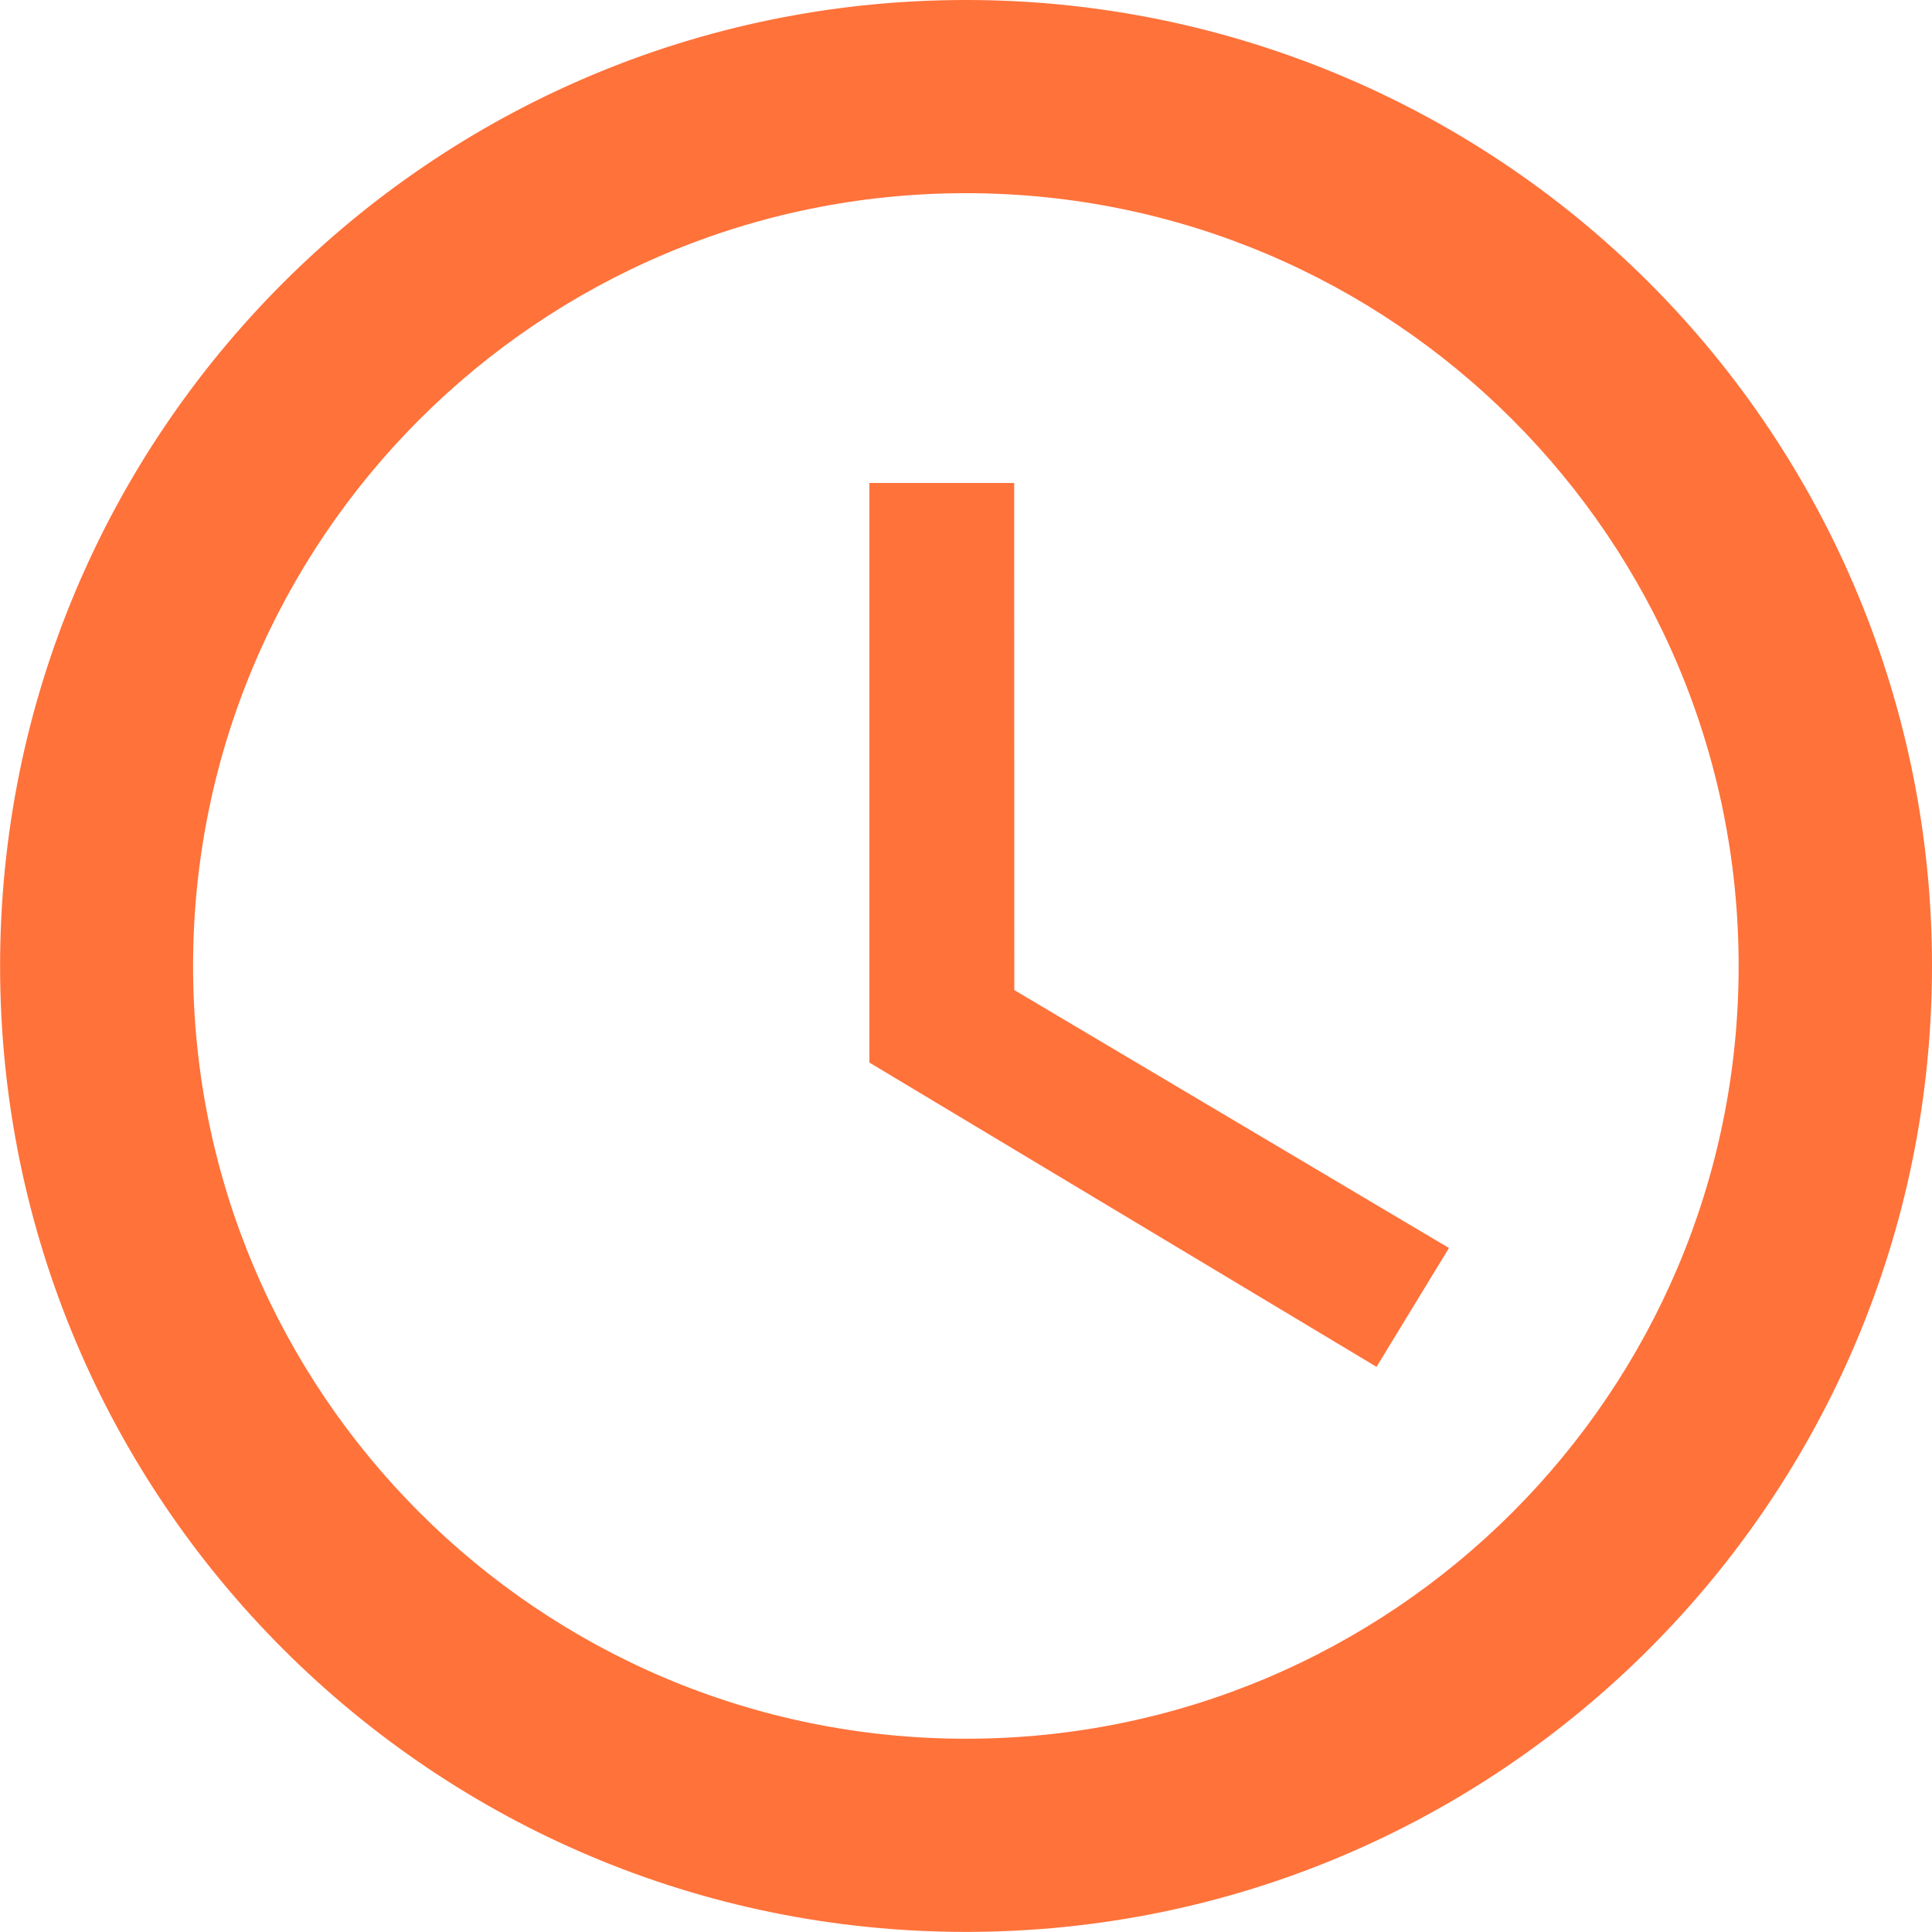
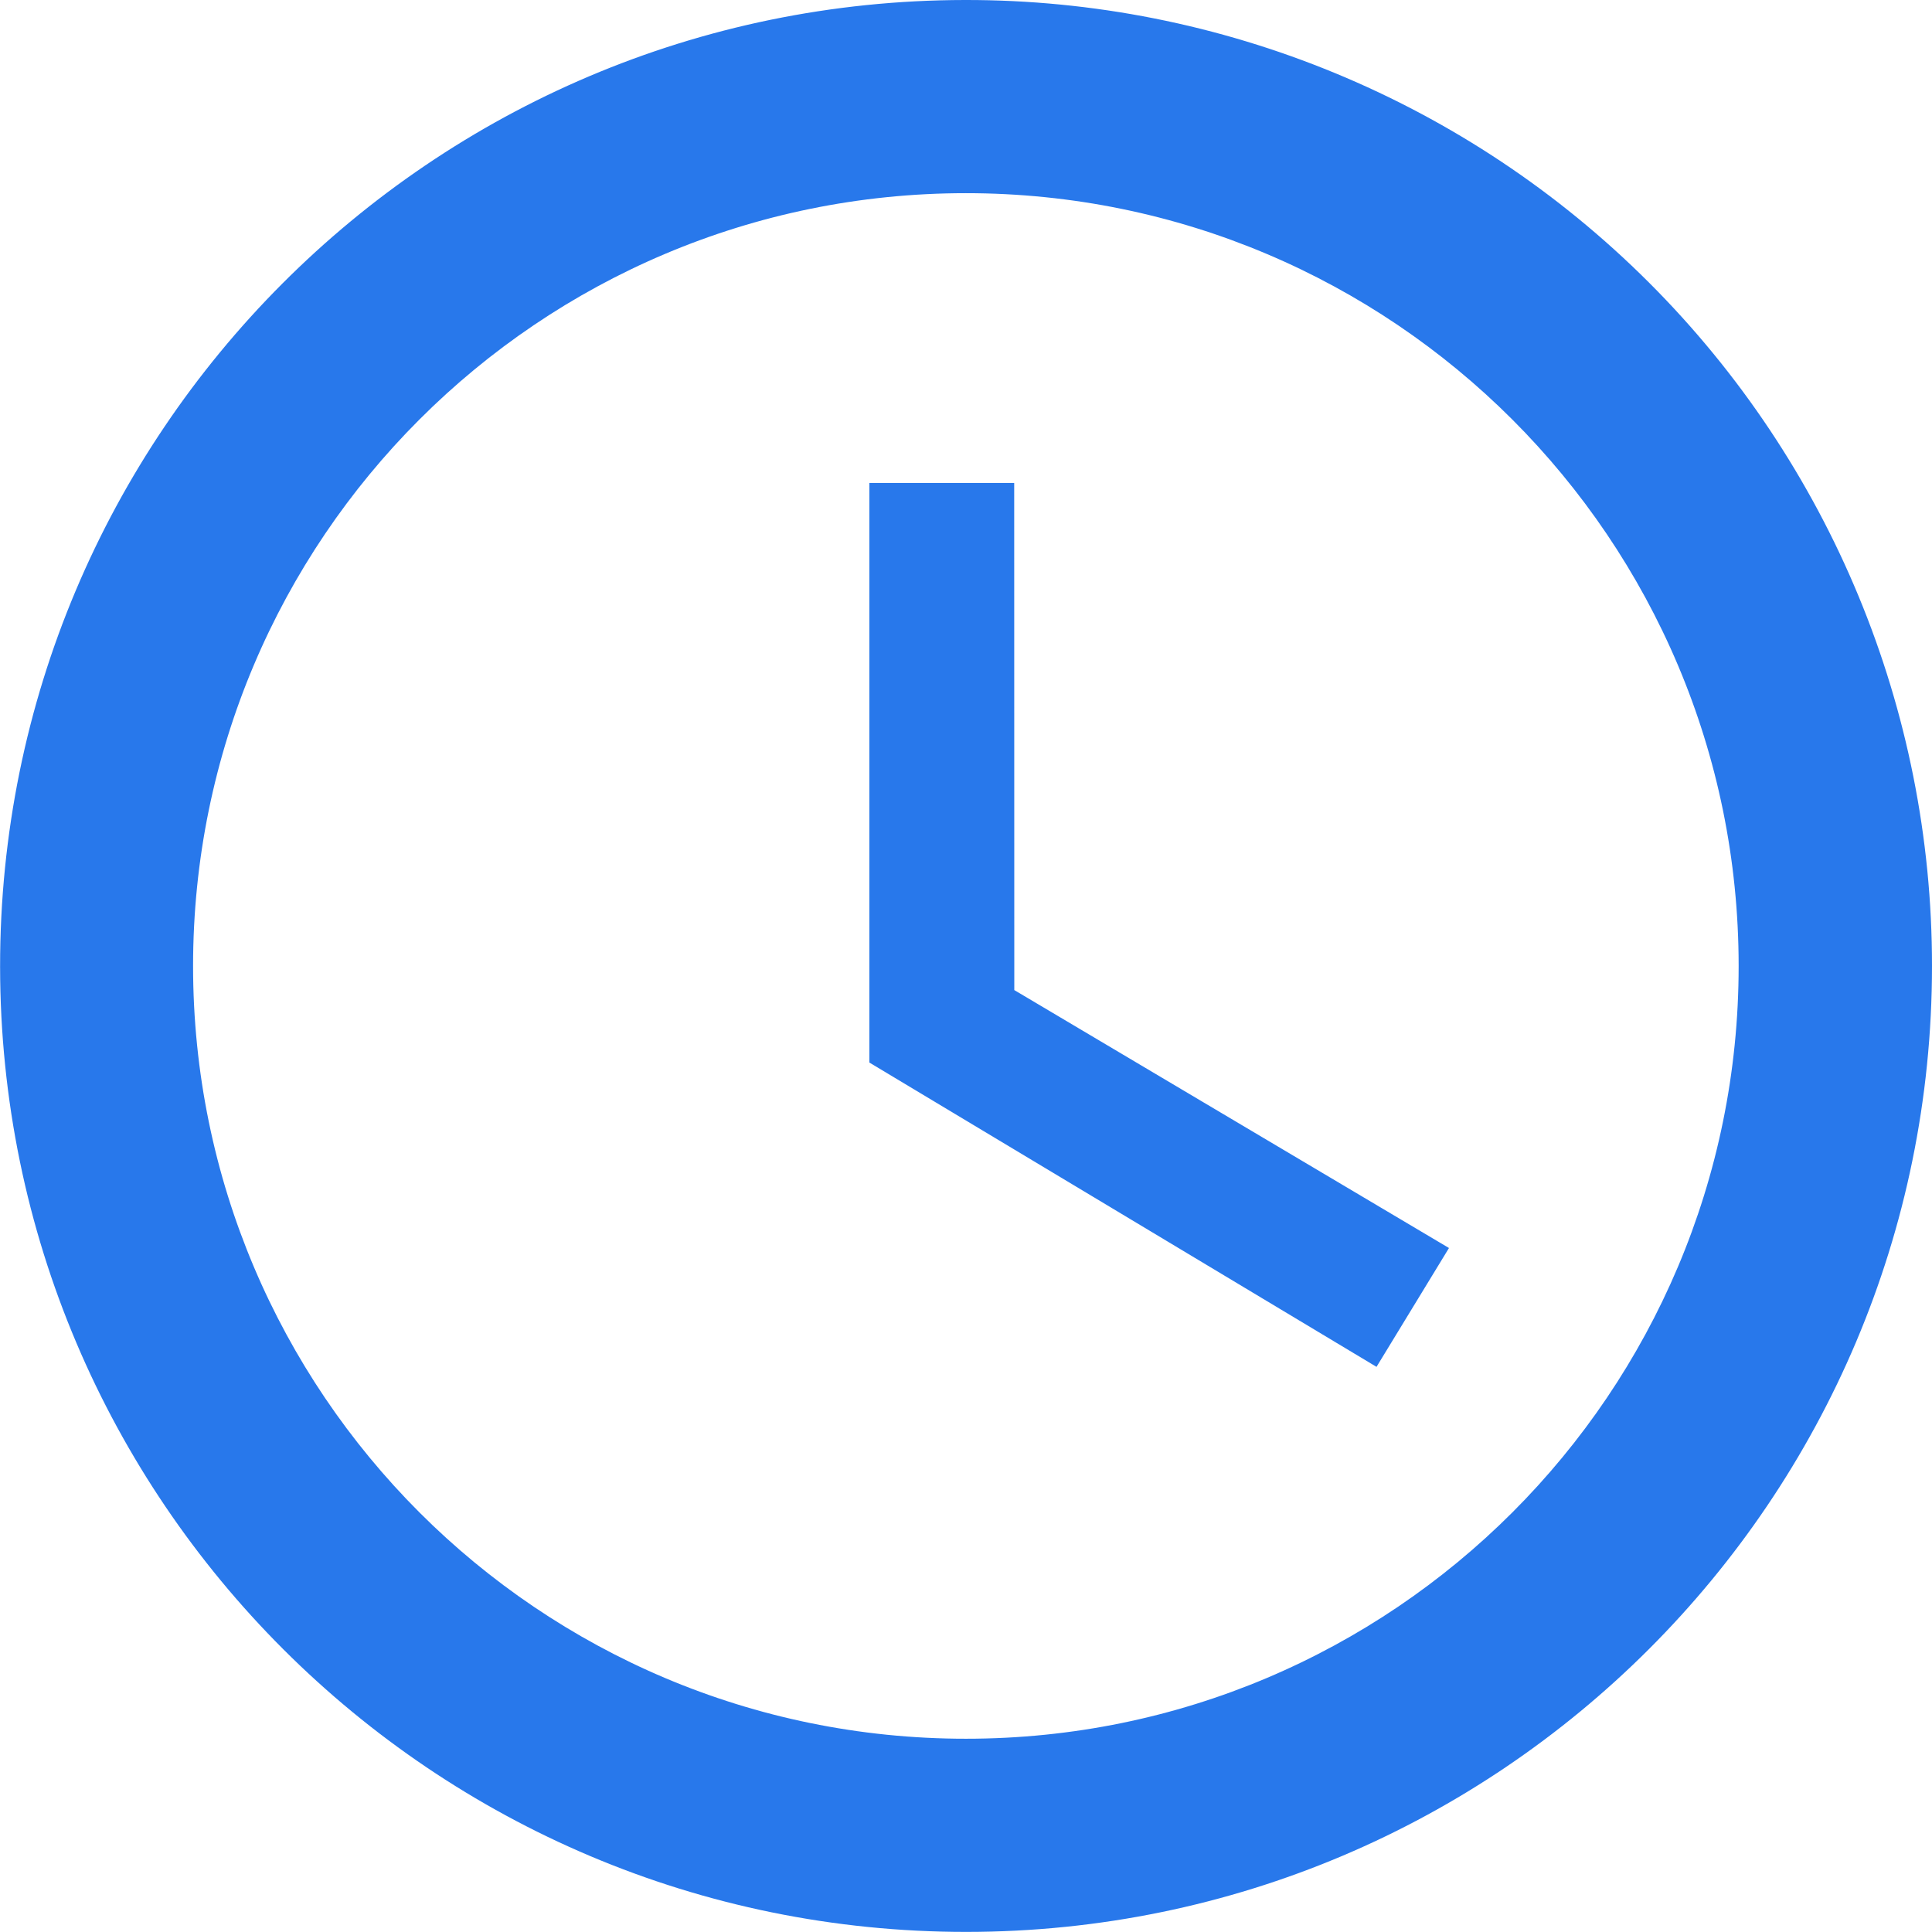
<svg xmlns="http://www.w3.org/2000/svg" width="20.823" height="20.823" viewBox="0 0 20.823 20.823">
-   <path id="Icon_material-access-time" data-name="Icon material-access-time" d="M13.4,3A10.411,10.411,0,1,0,23.823,13.411,10.406,10.406,0,0,0,13.4,3Zm.01,18.74a8.329,8.329,0,1,1,8.329-8.329A8.327,8.327,0,0,1,13.411,21.74Zm.521-13.535H12.37v6.247l5.466,3.28.781-1.281-4.685-2.78Z" transform="translate(-3 -3)" fill="#ff723a" />
+   <path id="Icon_material-access-time" data-name="Icon material-access-time" d="M13.4,3A10.411,10.411,0,1,0,23.823,13.411,10.406,10.406,0,0,0,13.4,3Zm.01,18.74a8.329,8.329,0,1,1,8.329-8.329A8.327,8.327,0,0,1,13.411,21.74Zm.521-13.535H12.37v6.247l5.466,3.28.781-1.281-4.685-2.78Z" transform="translate(-3 -3)" fill="#2878eb" />
</svg>
